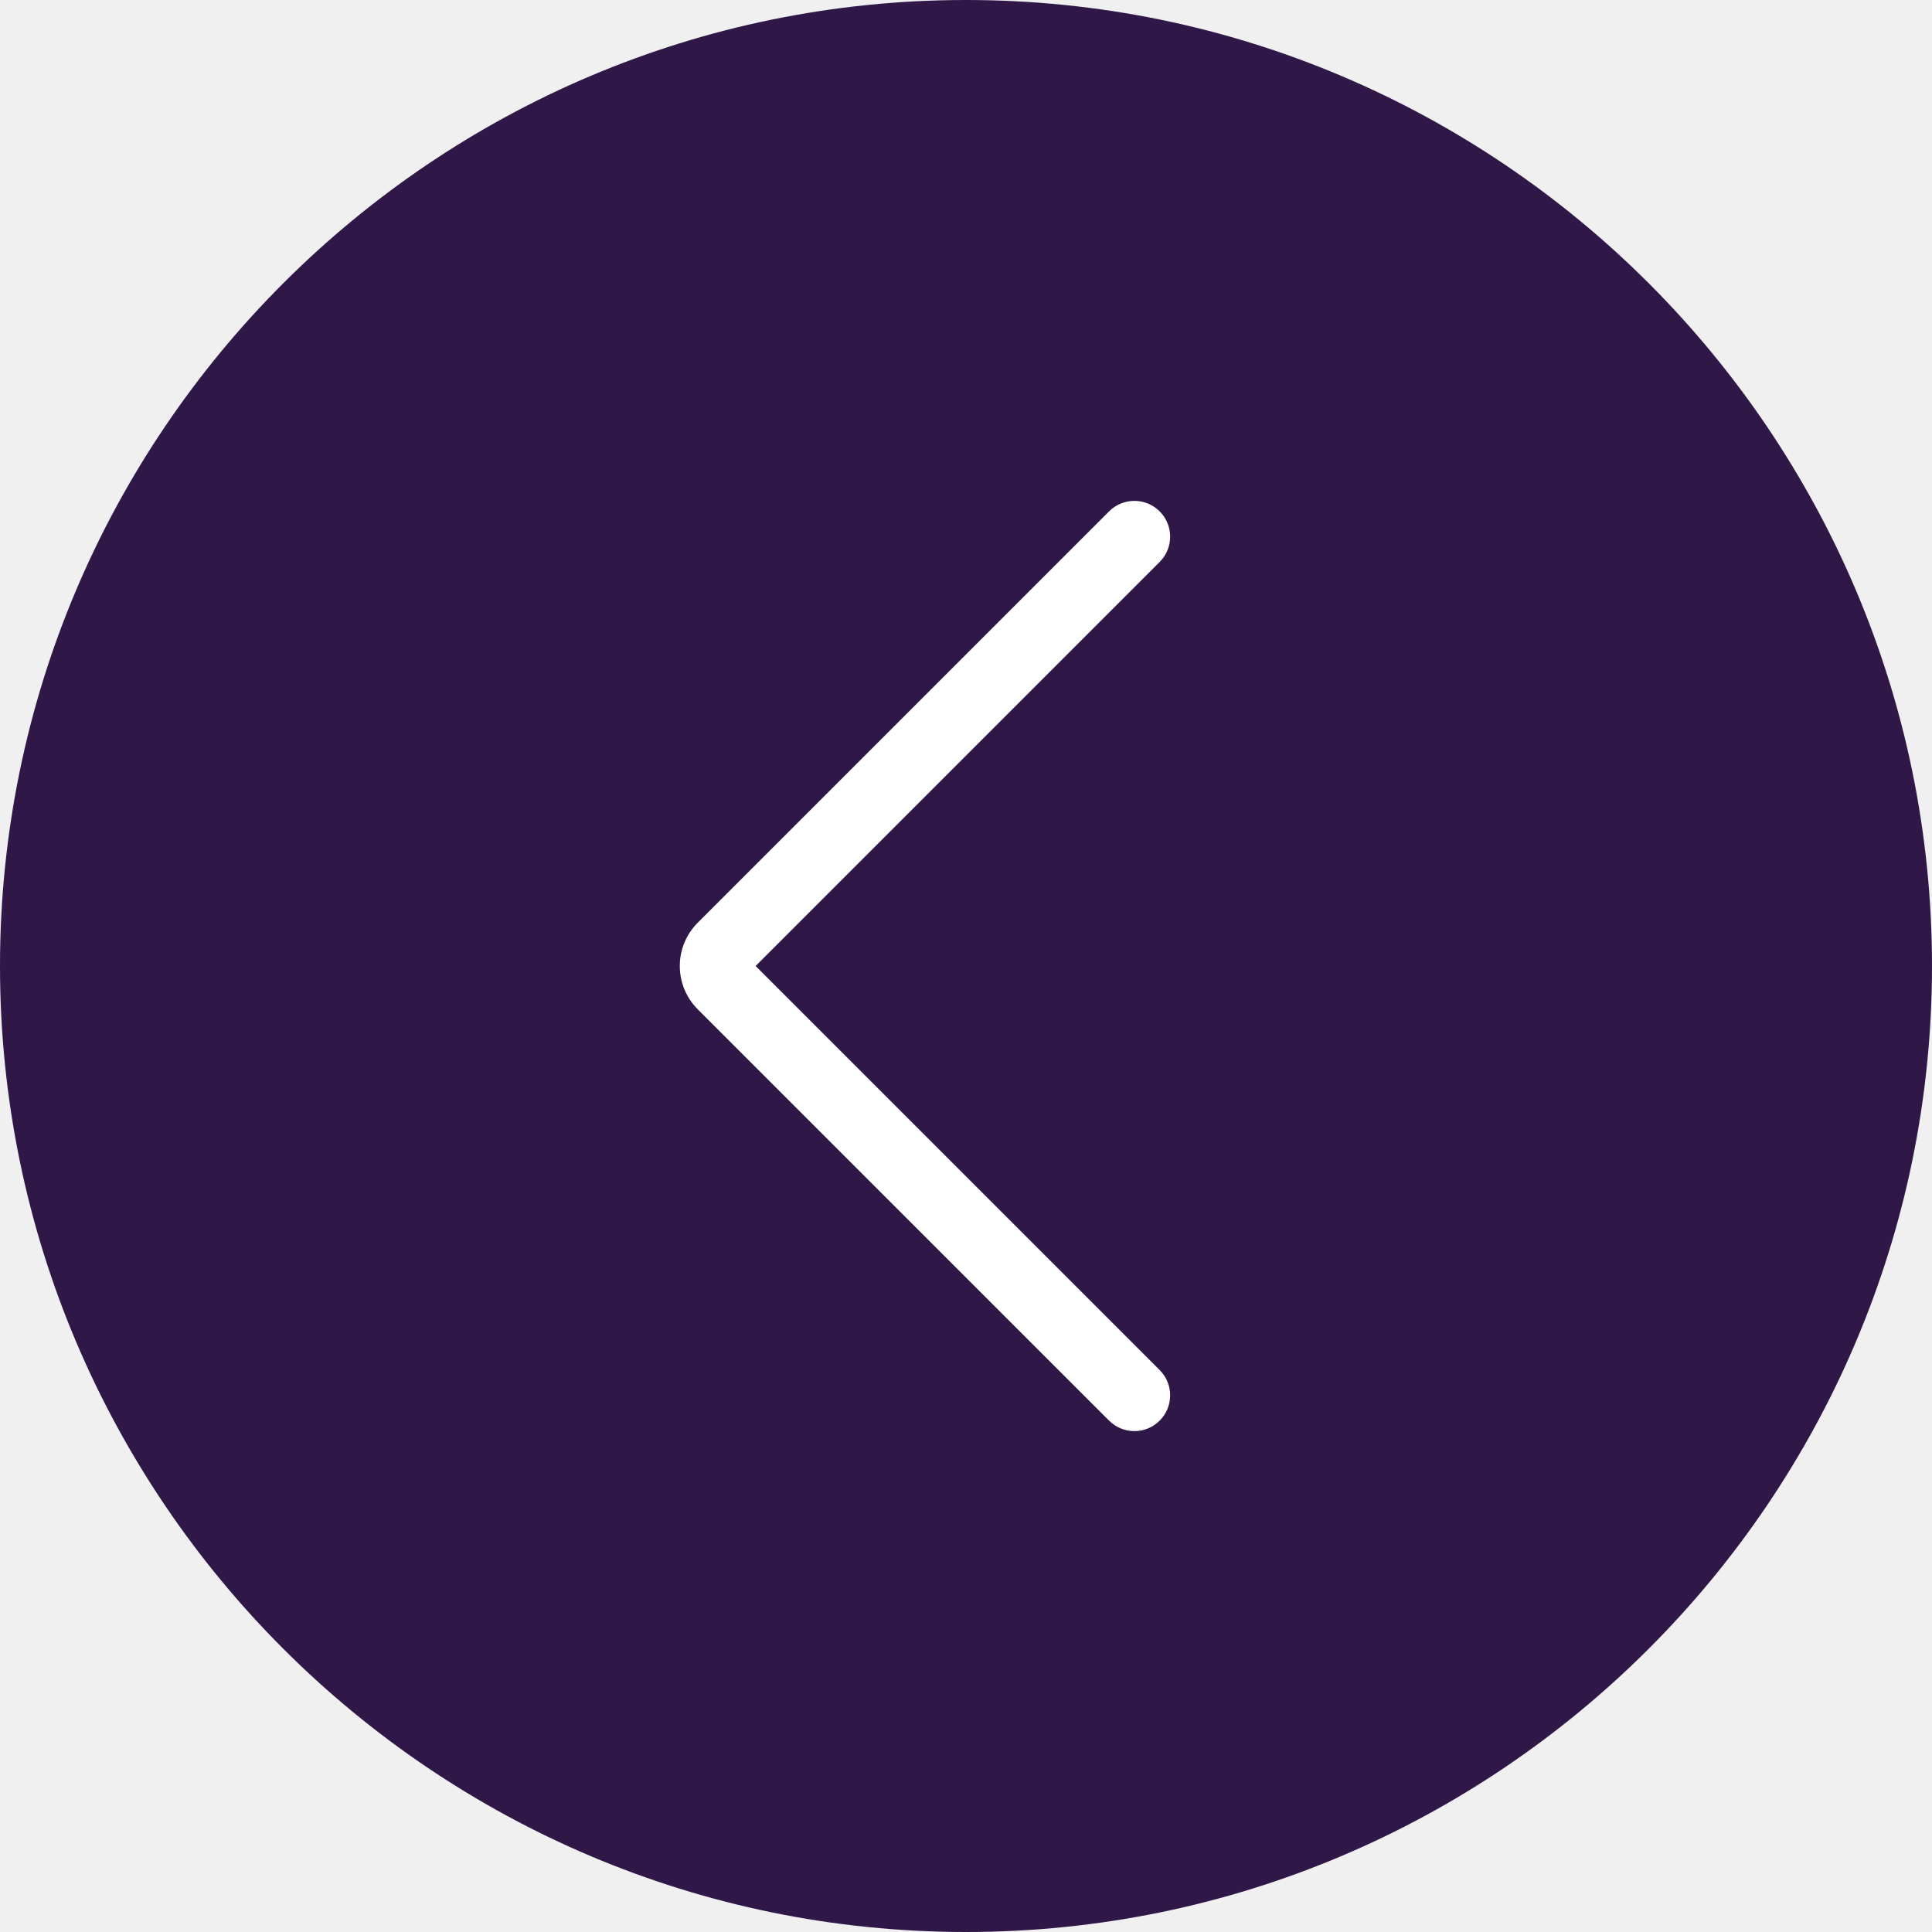
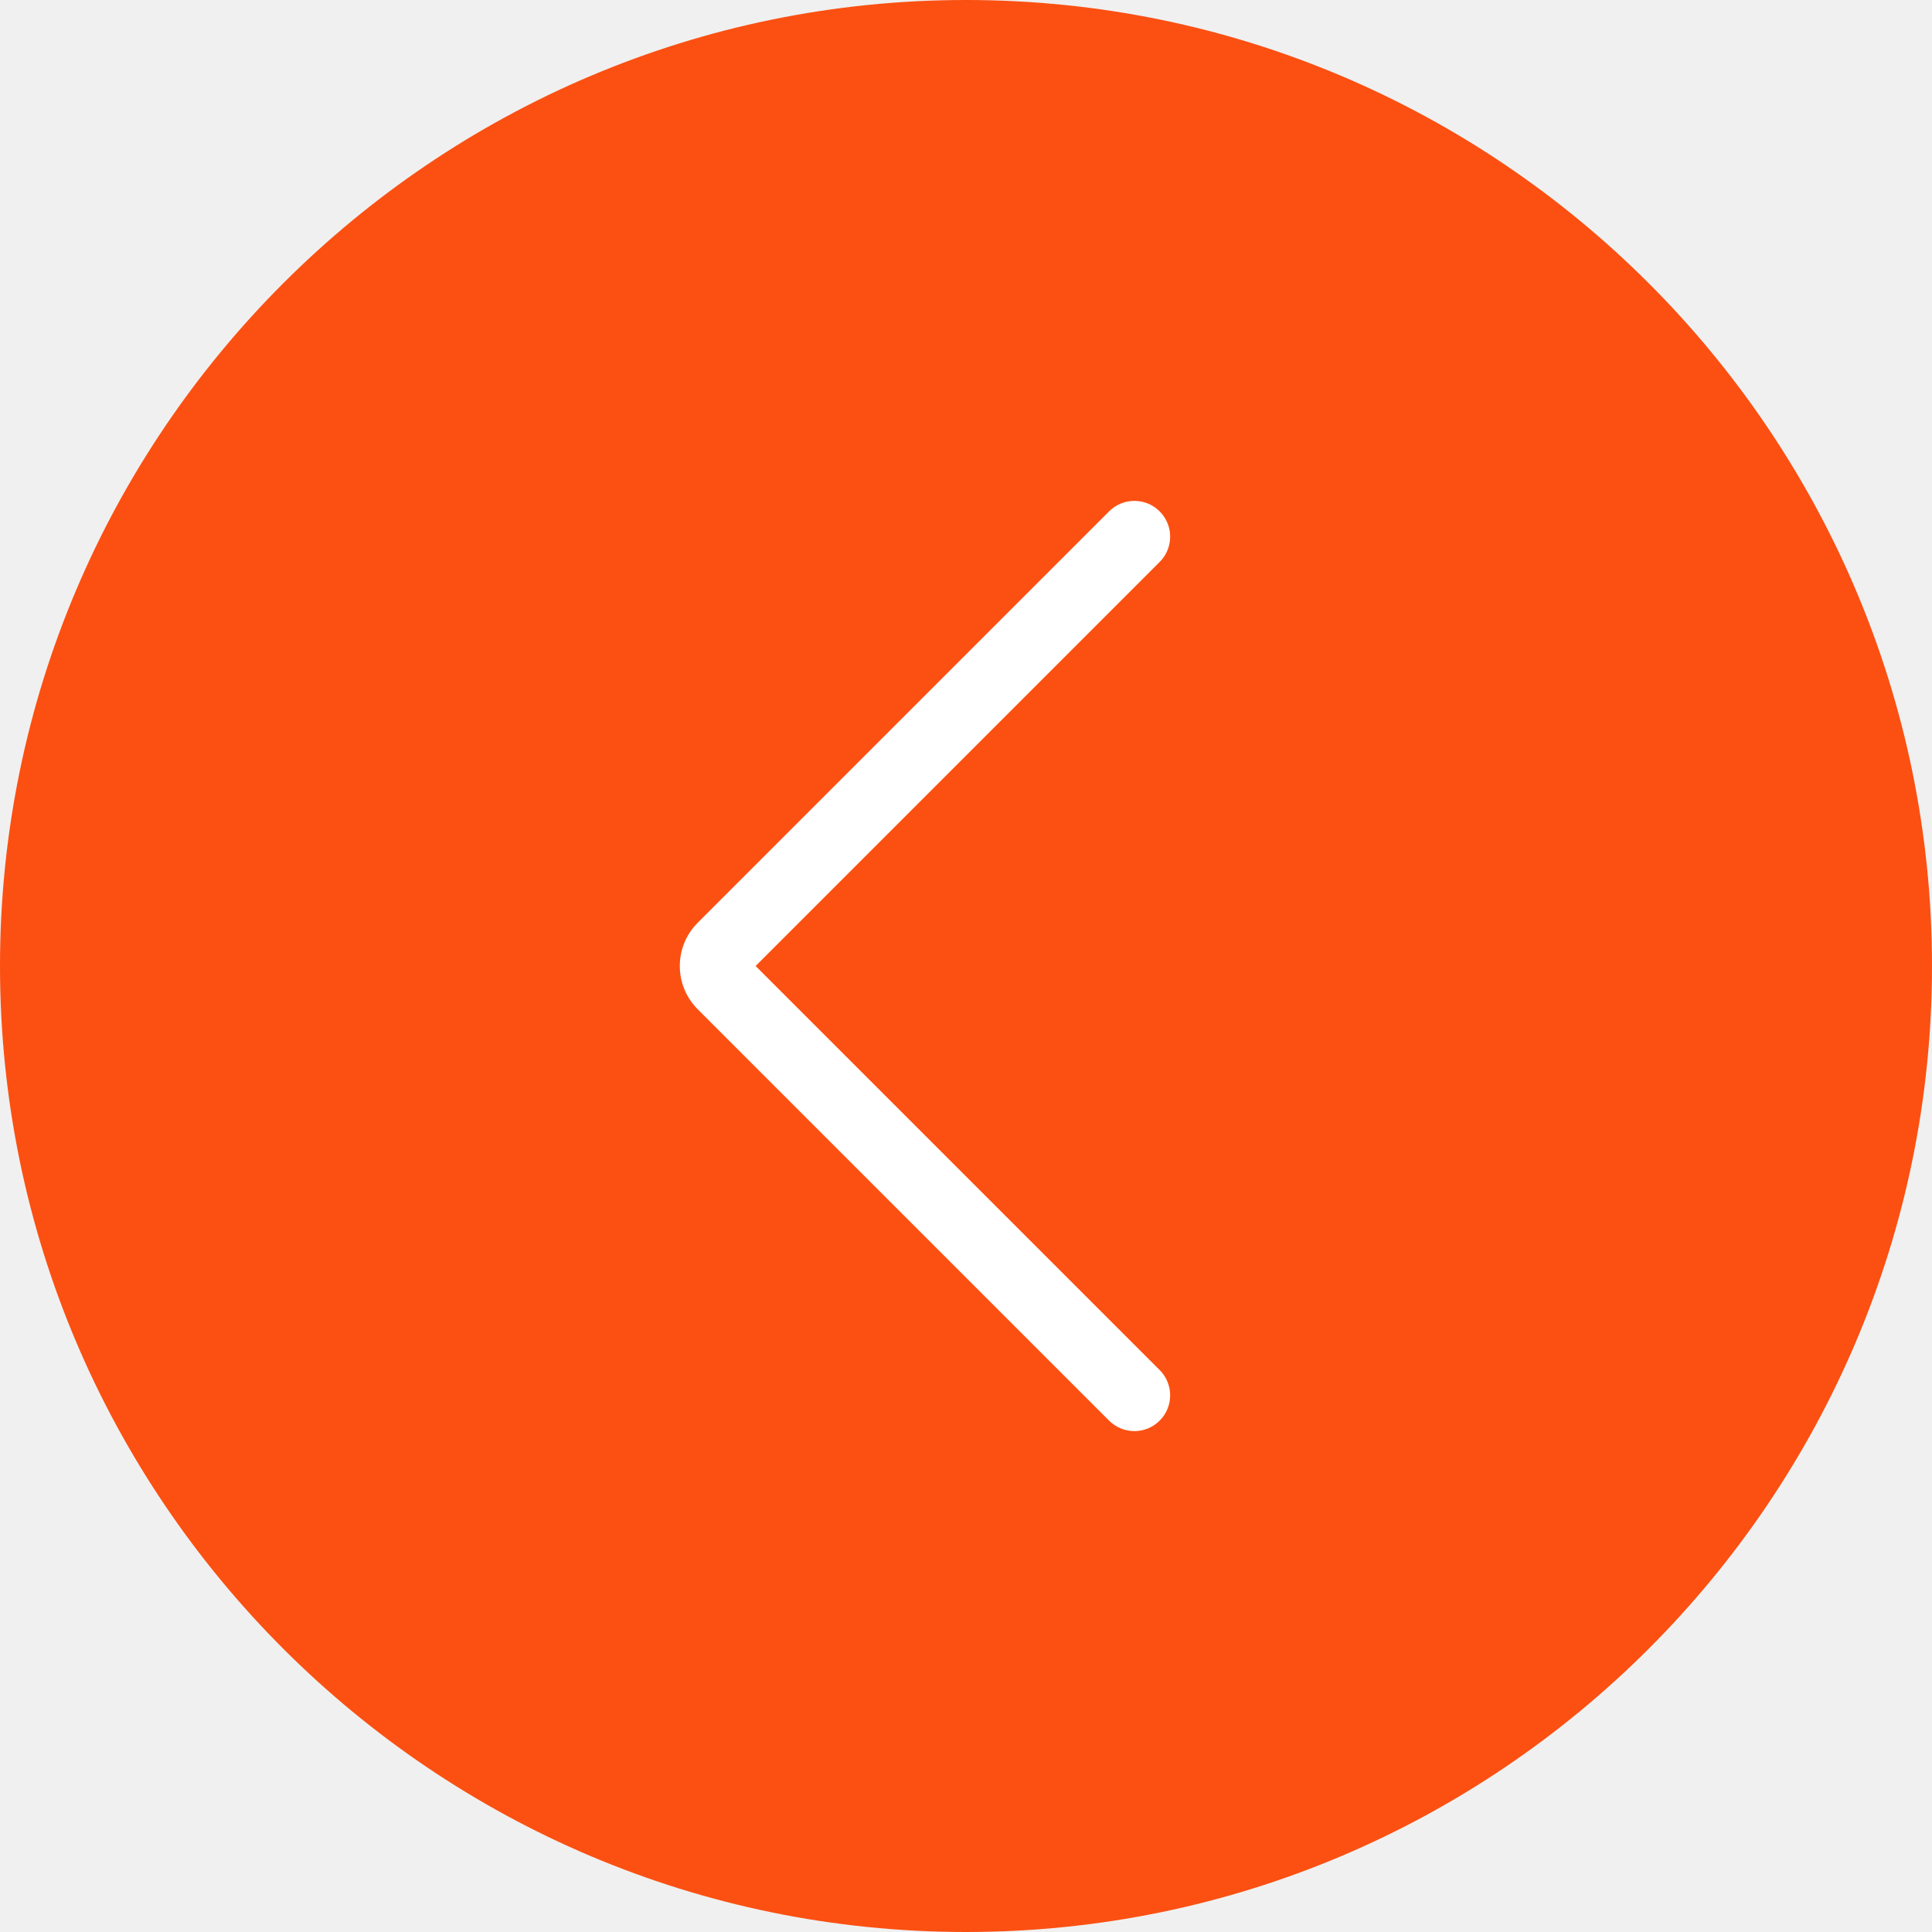
<svg xmlns="http://www.w3.org/2000/svg" version="1.1" id="Capa_1" x="0px" y="0px" viewBox="0 0 54 54" style="enable-background:new 0 0 54 54;" xml:space="preserve">
  <g>
    <g>
-       <path style="fill:#2F1847;" d="M27,1L27,1c14.359,0,26,11.641,26,26v0c0,14.359-11.641,26-26,26h0C12.641,53,1,41.359,1,27v0    C1,12.641,12.641,1,27,1z" />
-       <path style="fill:#2F1847;" d="M27,54C12.112,54,0,41.888,0,27S12.112,0,27,0s27,12.112,27,27S41.888,54,27,54z M27,2    C13.215,2,2,13.215,2,27s11.215,25,25,25s25-11.215,25-25S40.785,2,27,2z" />
+       <path style="fill:#fb5012;" d="M27,1L27,1c14.359,0,26,11.641,26,26v0c0,14.359-11.641,26-26,26h0C12.641,53,1,41.359,1,27v0    C1,12.641,12.641,1,27,1z" />
+       <path style="fill:#fb5012;" d="M27,54C12.112,54,0,41.888,0,27S12.112,0,27,0s27,12.112,27,27S41.888,54,27,54z M27,2    C13.215,2,2,13.215,2,27s11.215,25,25,25s25-11.215,25-25S40.785,2,27,2z" />
    </g>
    <path style="fill:#FFFFFF;" d="M31.706,40c-0.256,0-0.512-0.098-0.707-0.293L19.501,28.209c-0.667-0.667-0.667-1.751,0-2.418   l11.498-11.498c0.391-0.391,1.023-0.391,1.414,0s0.391,1.023,0,1.414L21.12,27l11.293,11.293c0.391,0.391,0.391,1.023,0,1.414   C32.218,39.902,31.962,40,31.706,40z" />
  </g>
  <g>
</g>
  <g>
</g>
  <g>
</g>
  <g>
</g>
  <g>
</g>
  <g>
</g>
  <g>
</g>
  <g>
</g>
  <g>
</g>
  <g>
</g>
  <g>
</g>
  <g>
</g>
  <g>
</g>
  <g>
</g>
  <g>
</g>
</svg>
